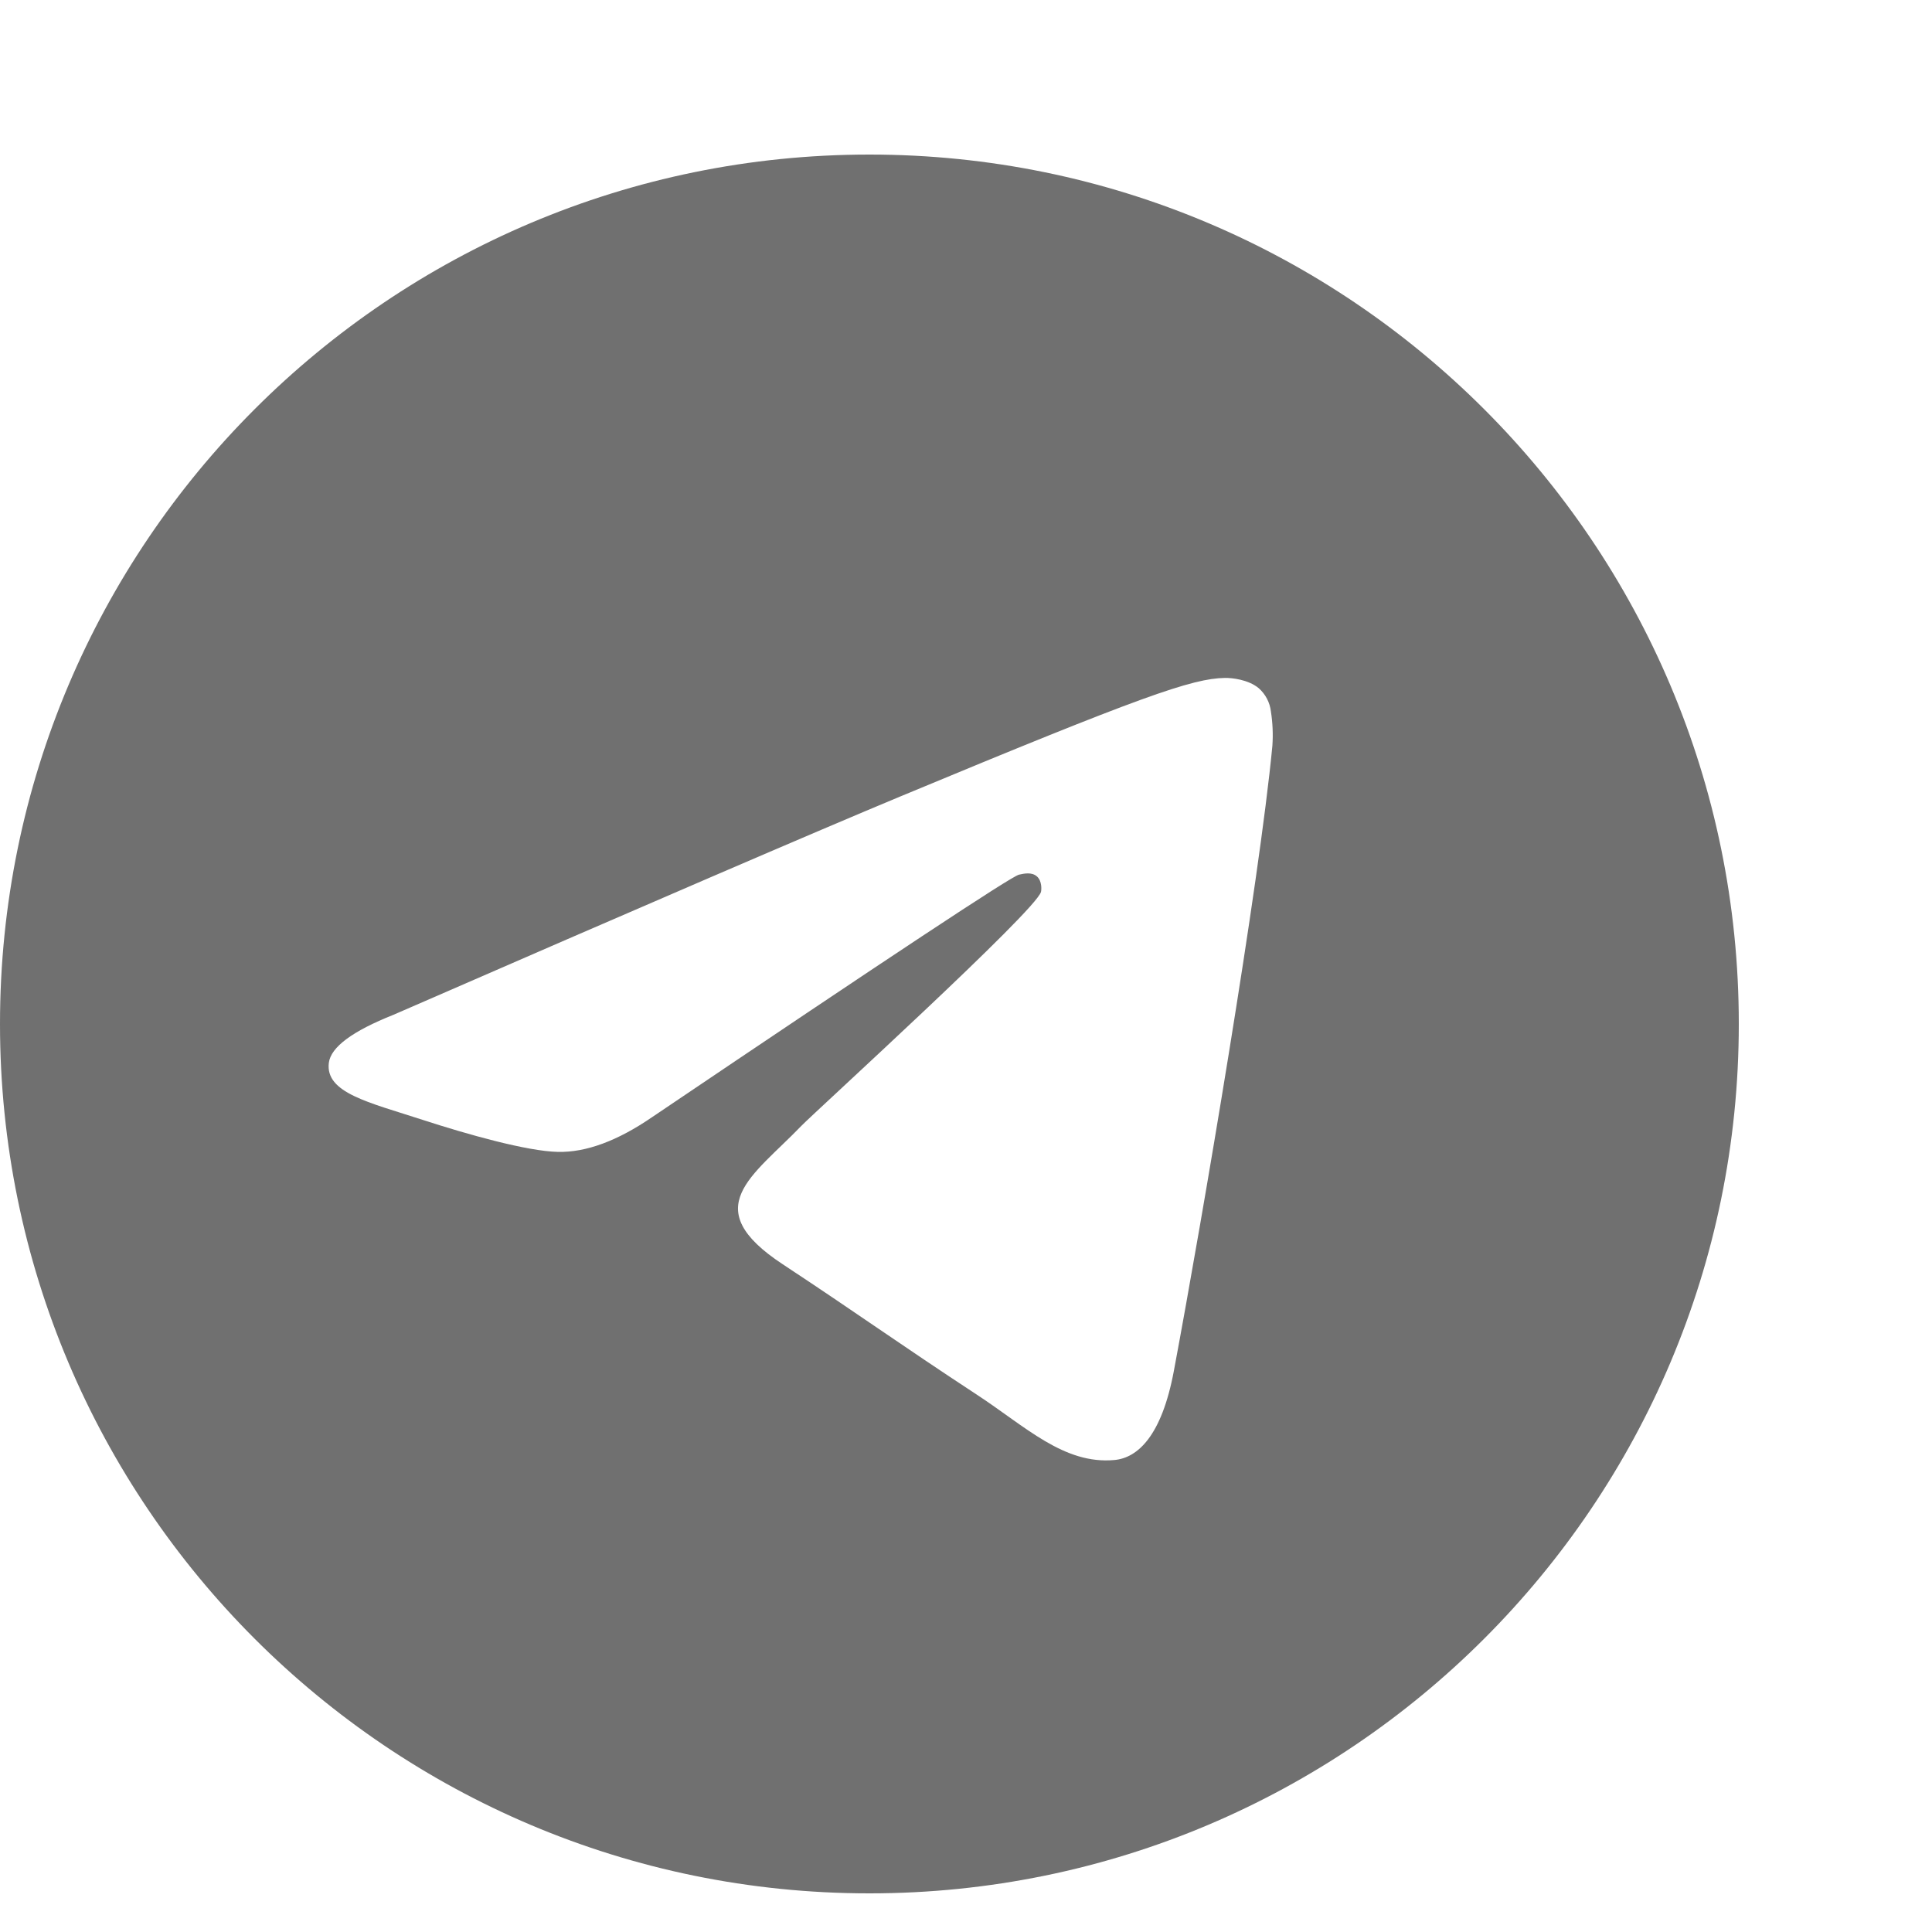
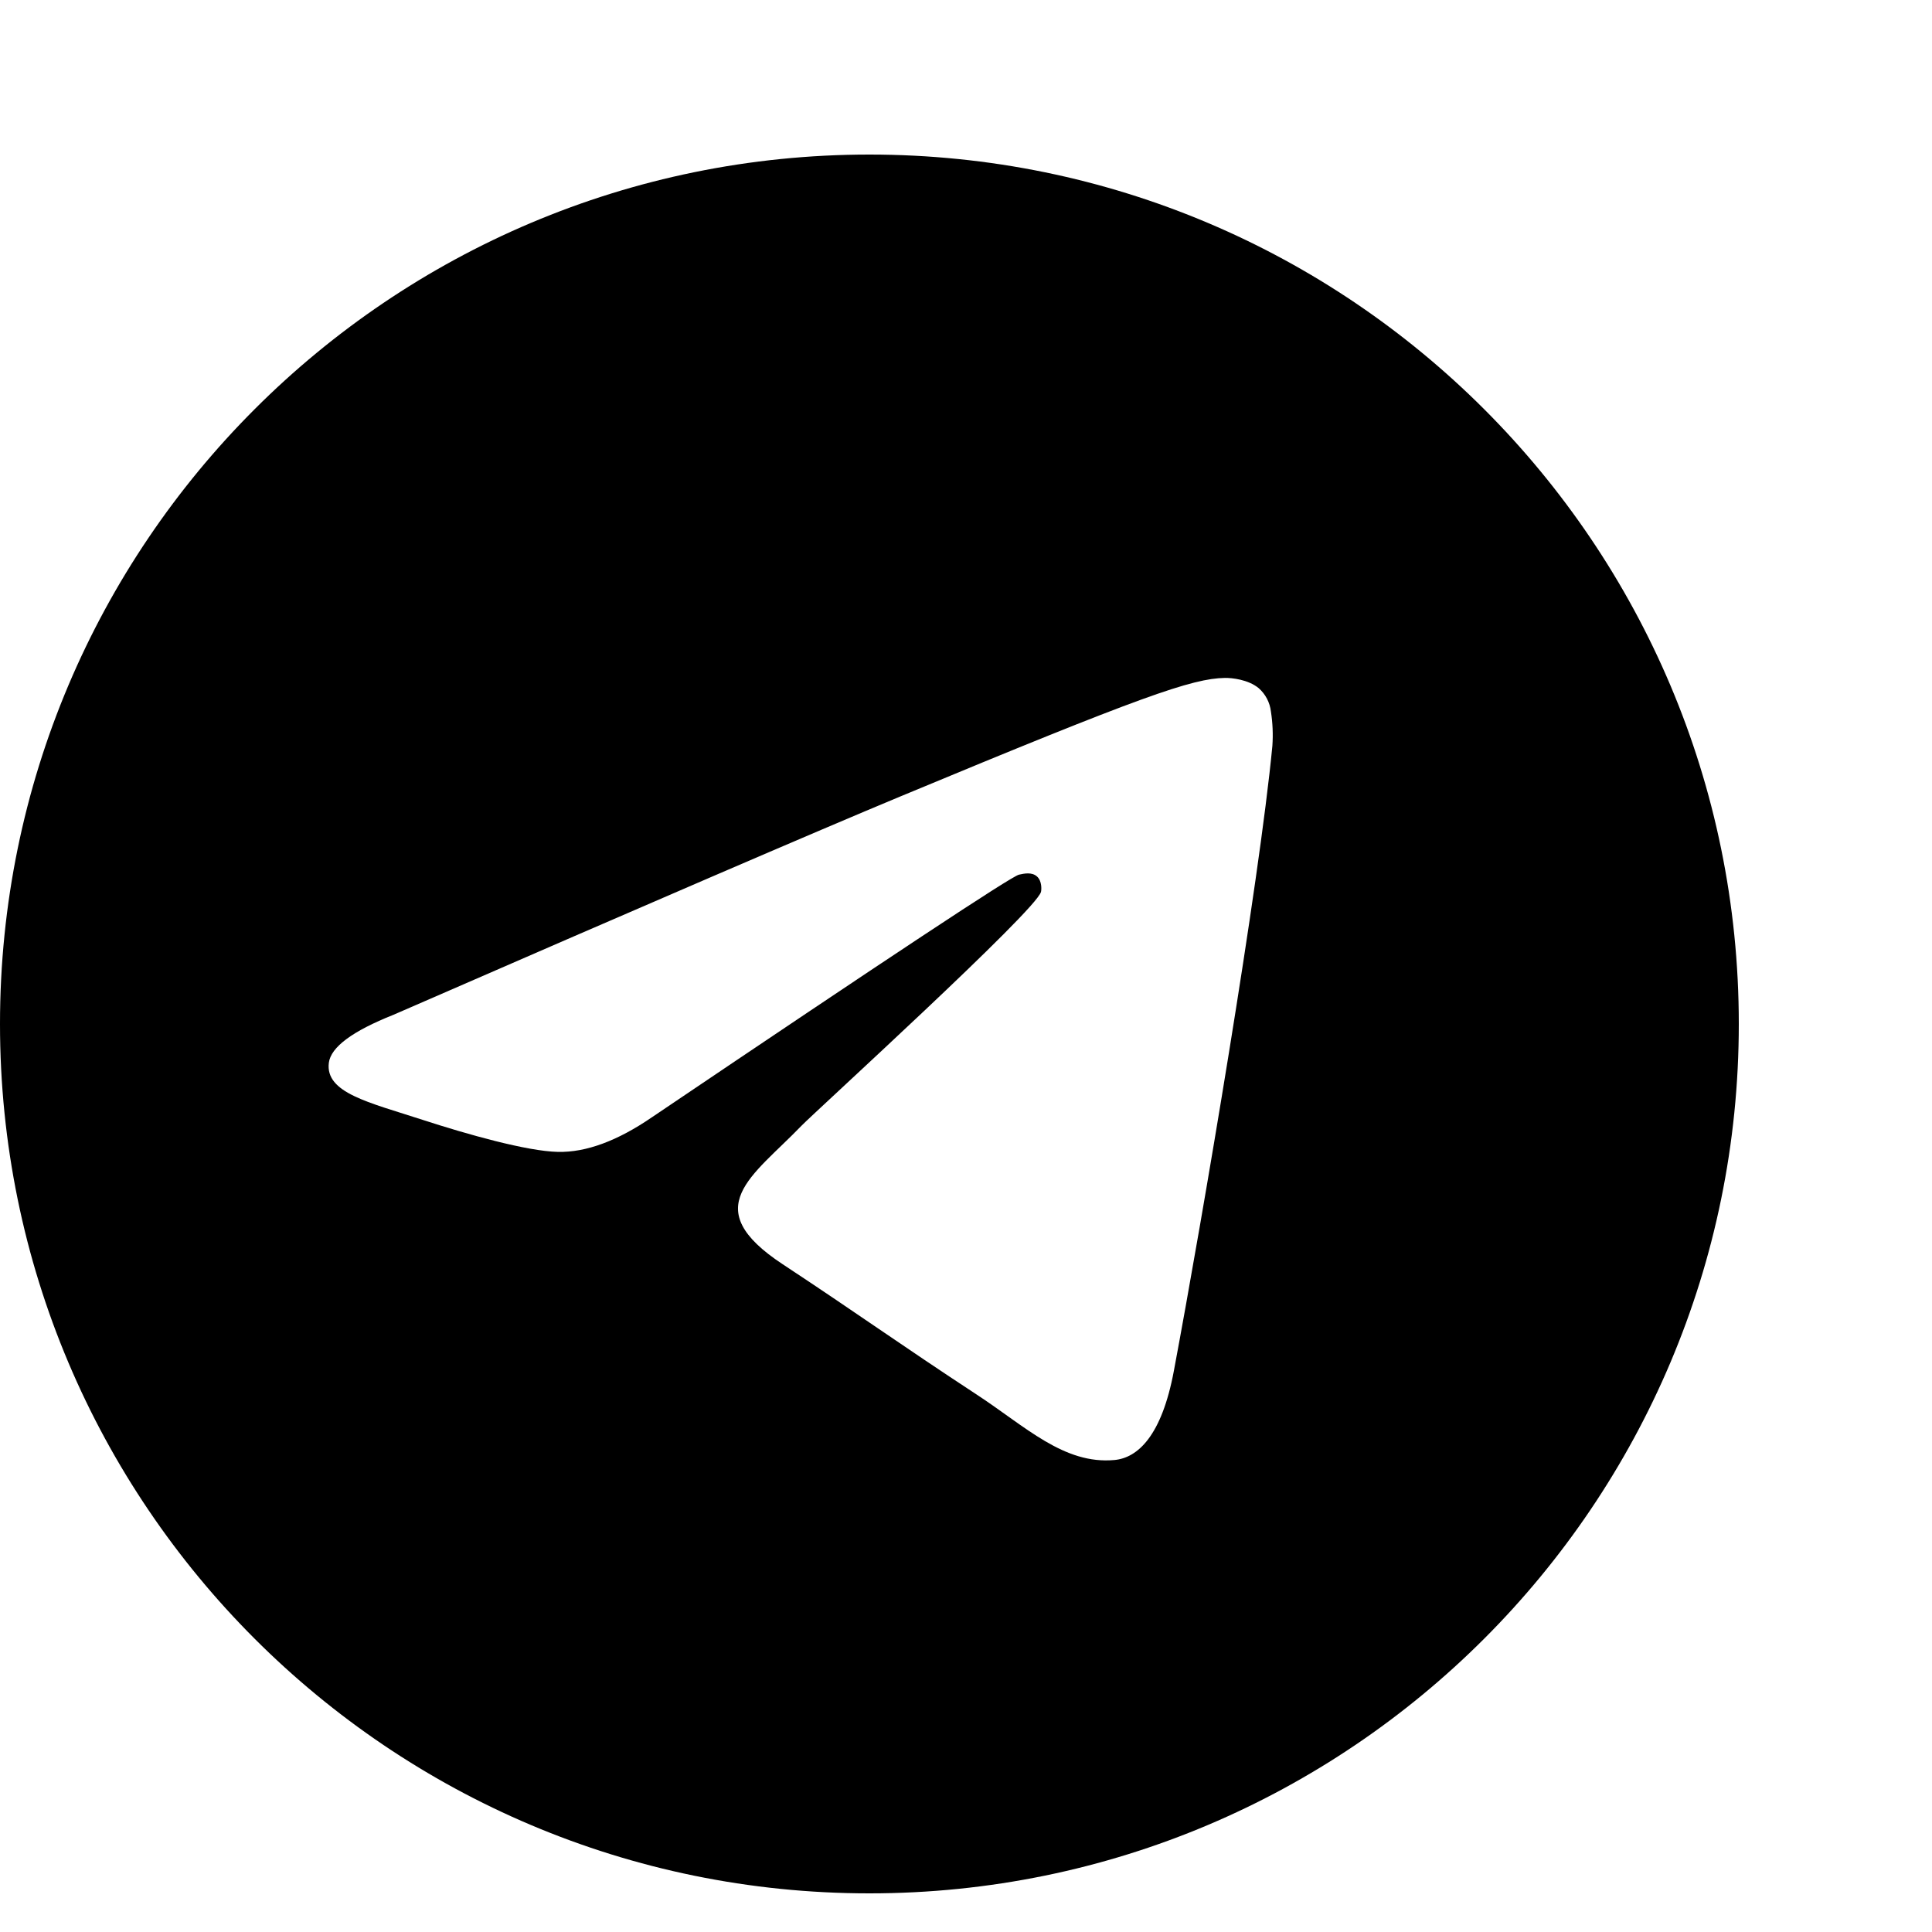
<svg xmlns="http://www.w3.org/2000/svg" width="100" height="100" viewBox="0 0 100 100" fill="none">
-   <path d="M45 8C20.147 8 0 28.147 0 53C0 77.853 20.147 98 45 98C69.853 98 90 77.853 90 53C90 28.147 69.853 8 45 8ZM65.858 38.604C65.181 45.719 62.251 62.987 60.759 70.957C60.129 74.329 58.886 75.459 57.684 75.57C55.071 75.811 53.087 73.843 50.556 72.184C46.595 69.588 44.358 67.971 40.513 65.438C36.07 62.51 38.95 60.902 41.482 58.271C42.145 57.582 53.659 47.109 53.882 46.16C53.91 46.041 53.936 45.597 53.672 45.364C53.408 45.131 53.021 45.21 52.74 45.273C52.343 45.364 46.016 49.545 33.759 57.819C31.963 59.052 30.337 59.653 28.879 59.622C27.273 59.587 24.182 58.713 21.884 57.966C19.066 57.05 16.826 56.566 17.021 55.01C17.123 54.2 18.239 53.371 20.369 52.524C33.487 46.809 42.235 43.041 46.612 41.22C59.109 36.022 61.706 35.119 63.398 35.089C63.771 35.083 64.603 35.175 65.142 35.612C65.501 35.924 65.729 36.359 65.783 36.831C65.874 37.417 65.899 38.012 65.858 38.604Z" fill="#707070" />
+   <path d="M45 8C20.147 8 0 28.147 0 53C0 77.853 20.147 98 45 98C69.853 98 90 77.853 90 53C90 28.147 69.853 8 45 8ZM65.858 38.604C65.181 45.719 62.251 62.987 60.759 70.957C60.129 74.329 58.886 75.459 57.684 75.57C55.071 75.811 53.087 73.843 50.556 72.184C46.595 69.588 44.358 67.971 40.513 65.438C36.07 62.51 38.95 60.902 41.482 58.271C42.145 57.582 53.659 47.109 53.882 46.16C53.91 46.041 53.936 45.597 53.672 45.364C53.408 45.131 53.021 45.21 52.74 45.273C52.343 45.364 46.016 49.545 33.759 57.819C31.963 59.052 30.337 59.653 28.879 59.622C27.273 59.587 24.182 58.713 21.884 57.966C19.066 57.05 16.826 56.566 17.021 55.01C17.123 54.2 18.239 53.371 20.369 52.524C33.487 46.809 42.235 43.041 46.612 41.22C59.109 36.022 61.706 35.119 63.398 35.089C63.771 35.083 64.603 35.175 65.142 35.612C65.501 35.924 65.729 36.359 65.783 36.831C65.874 37.417 65.899 38.012 65.858 38.604Z" fill="black" />
</svg>
